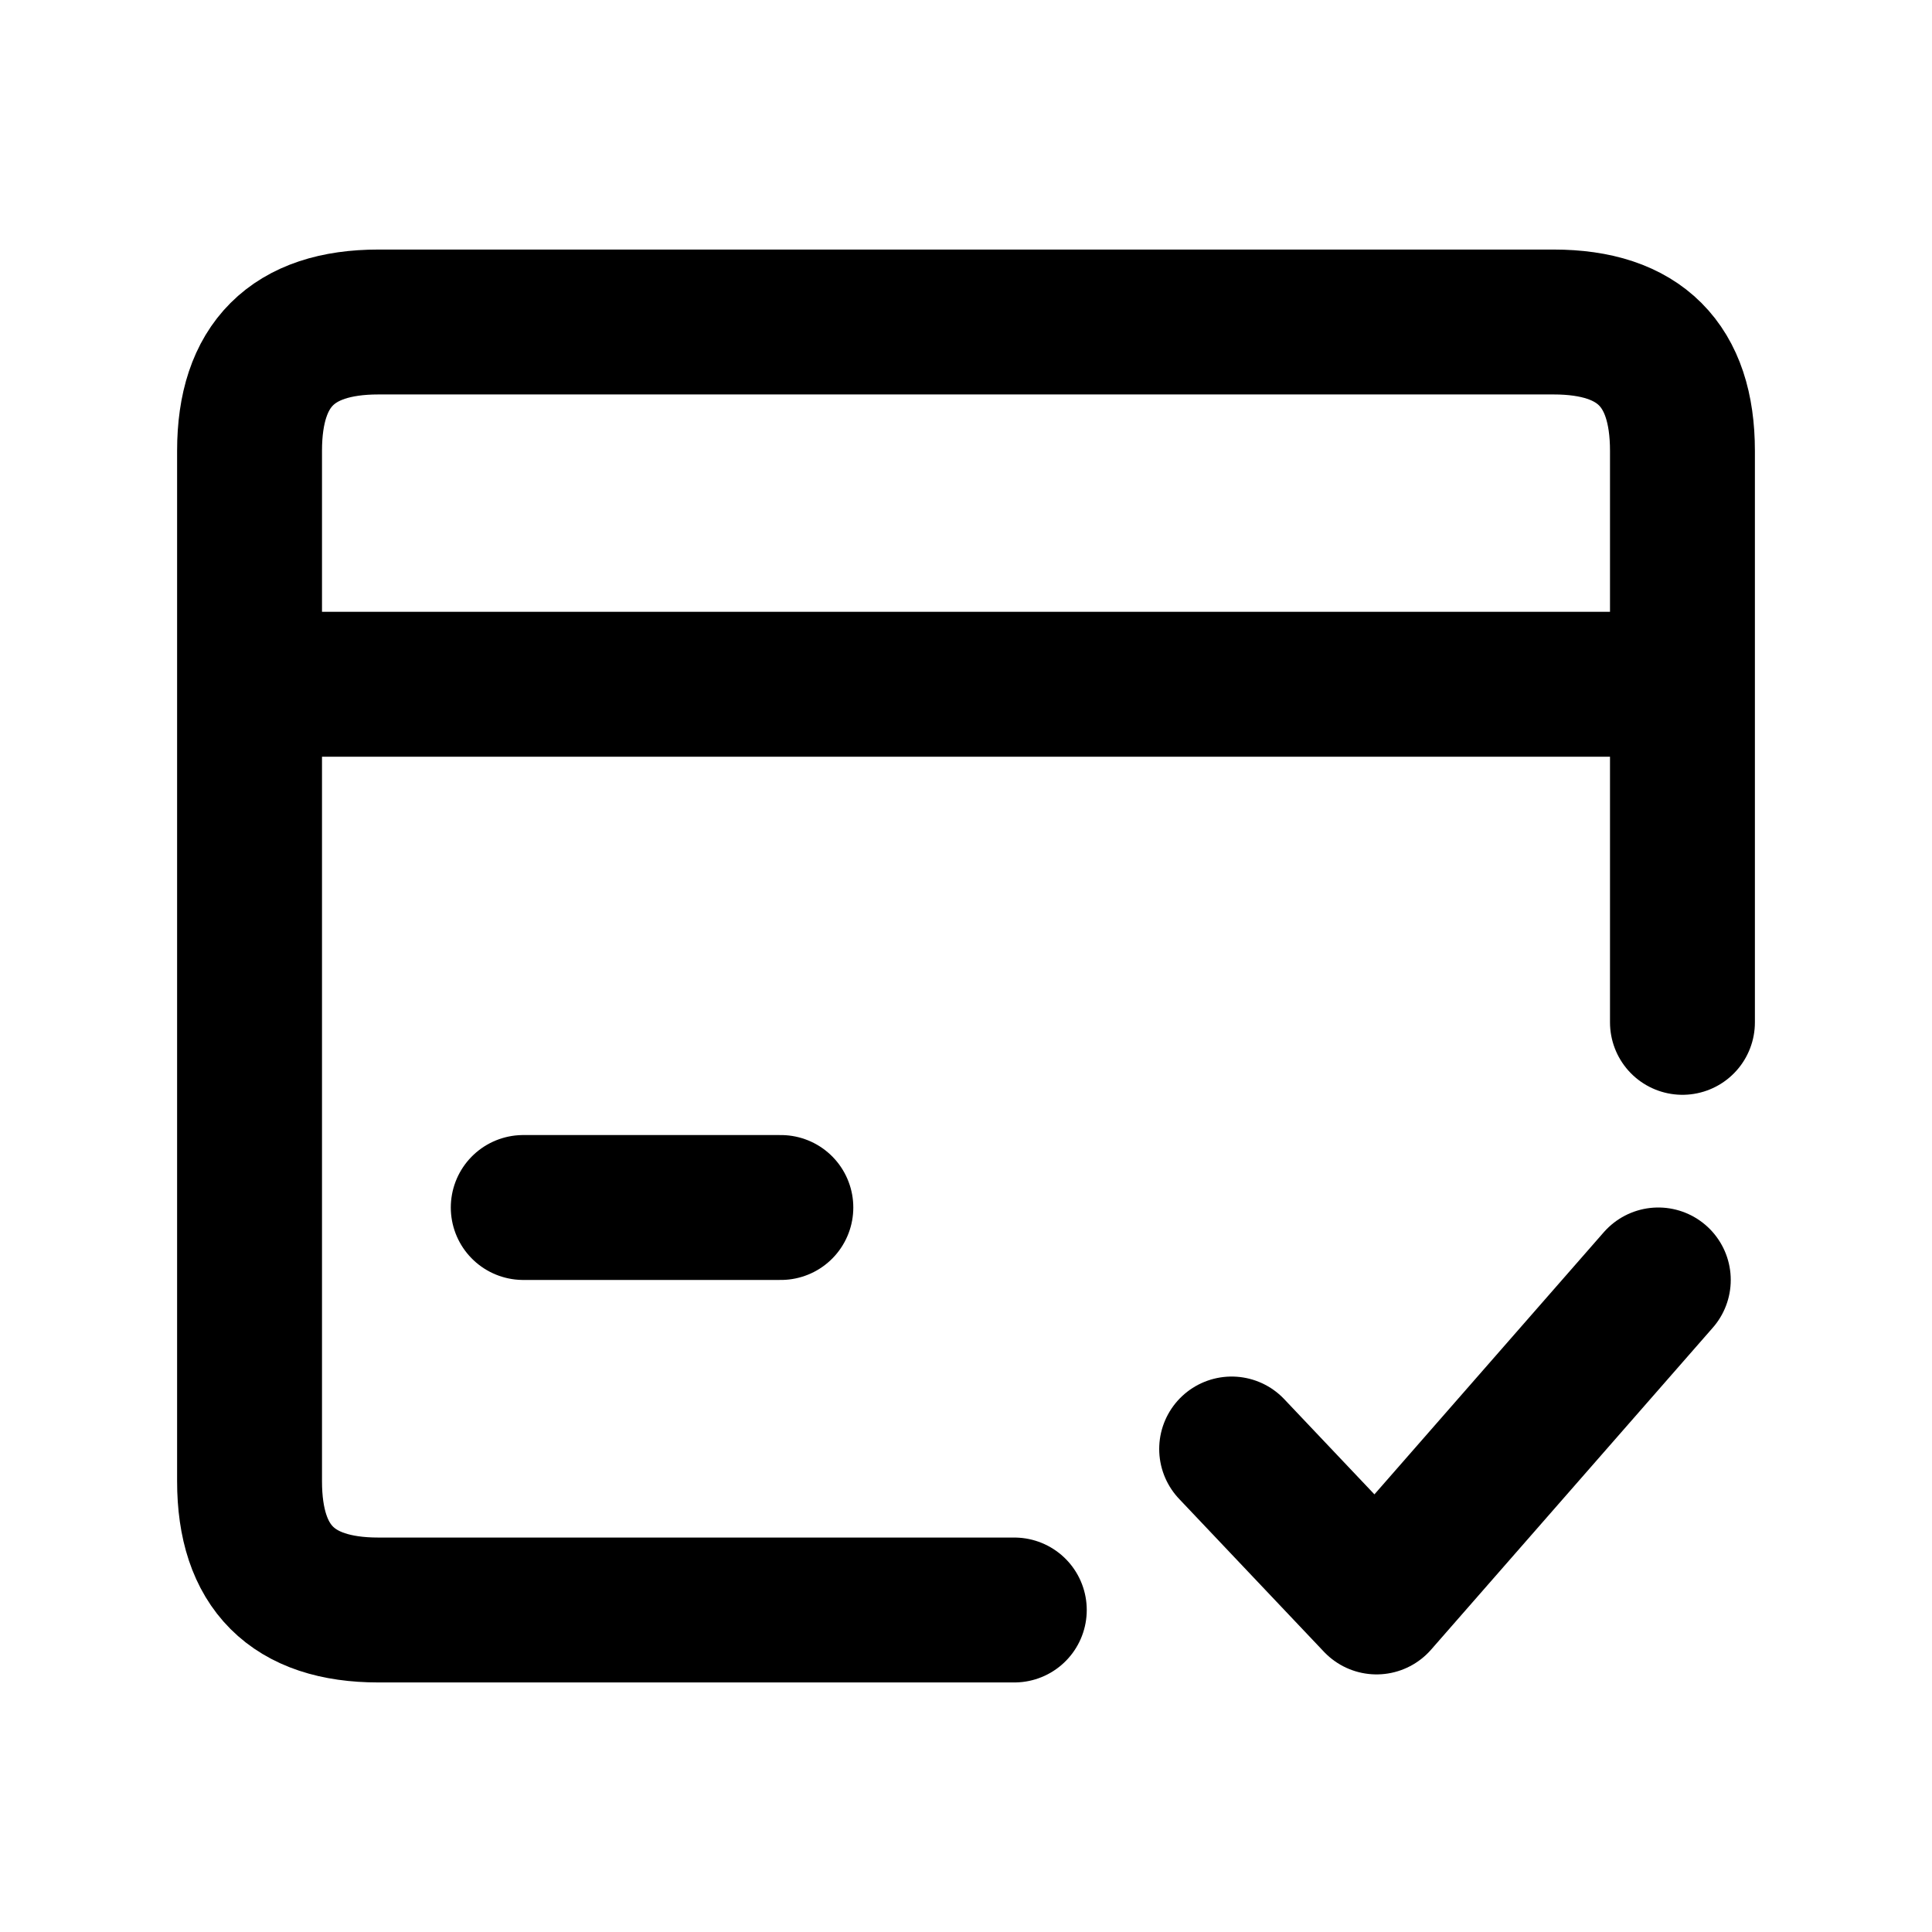
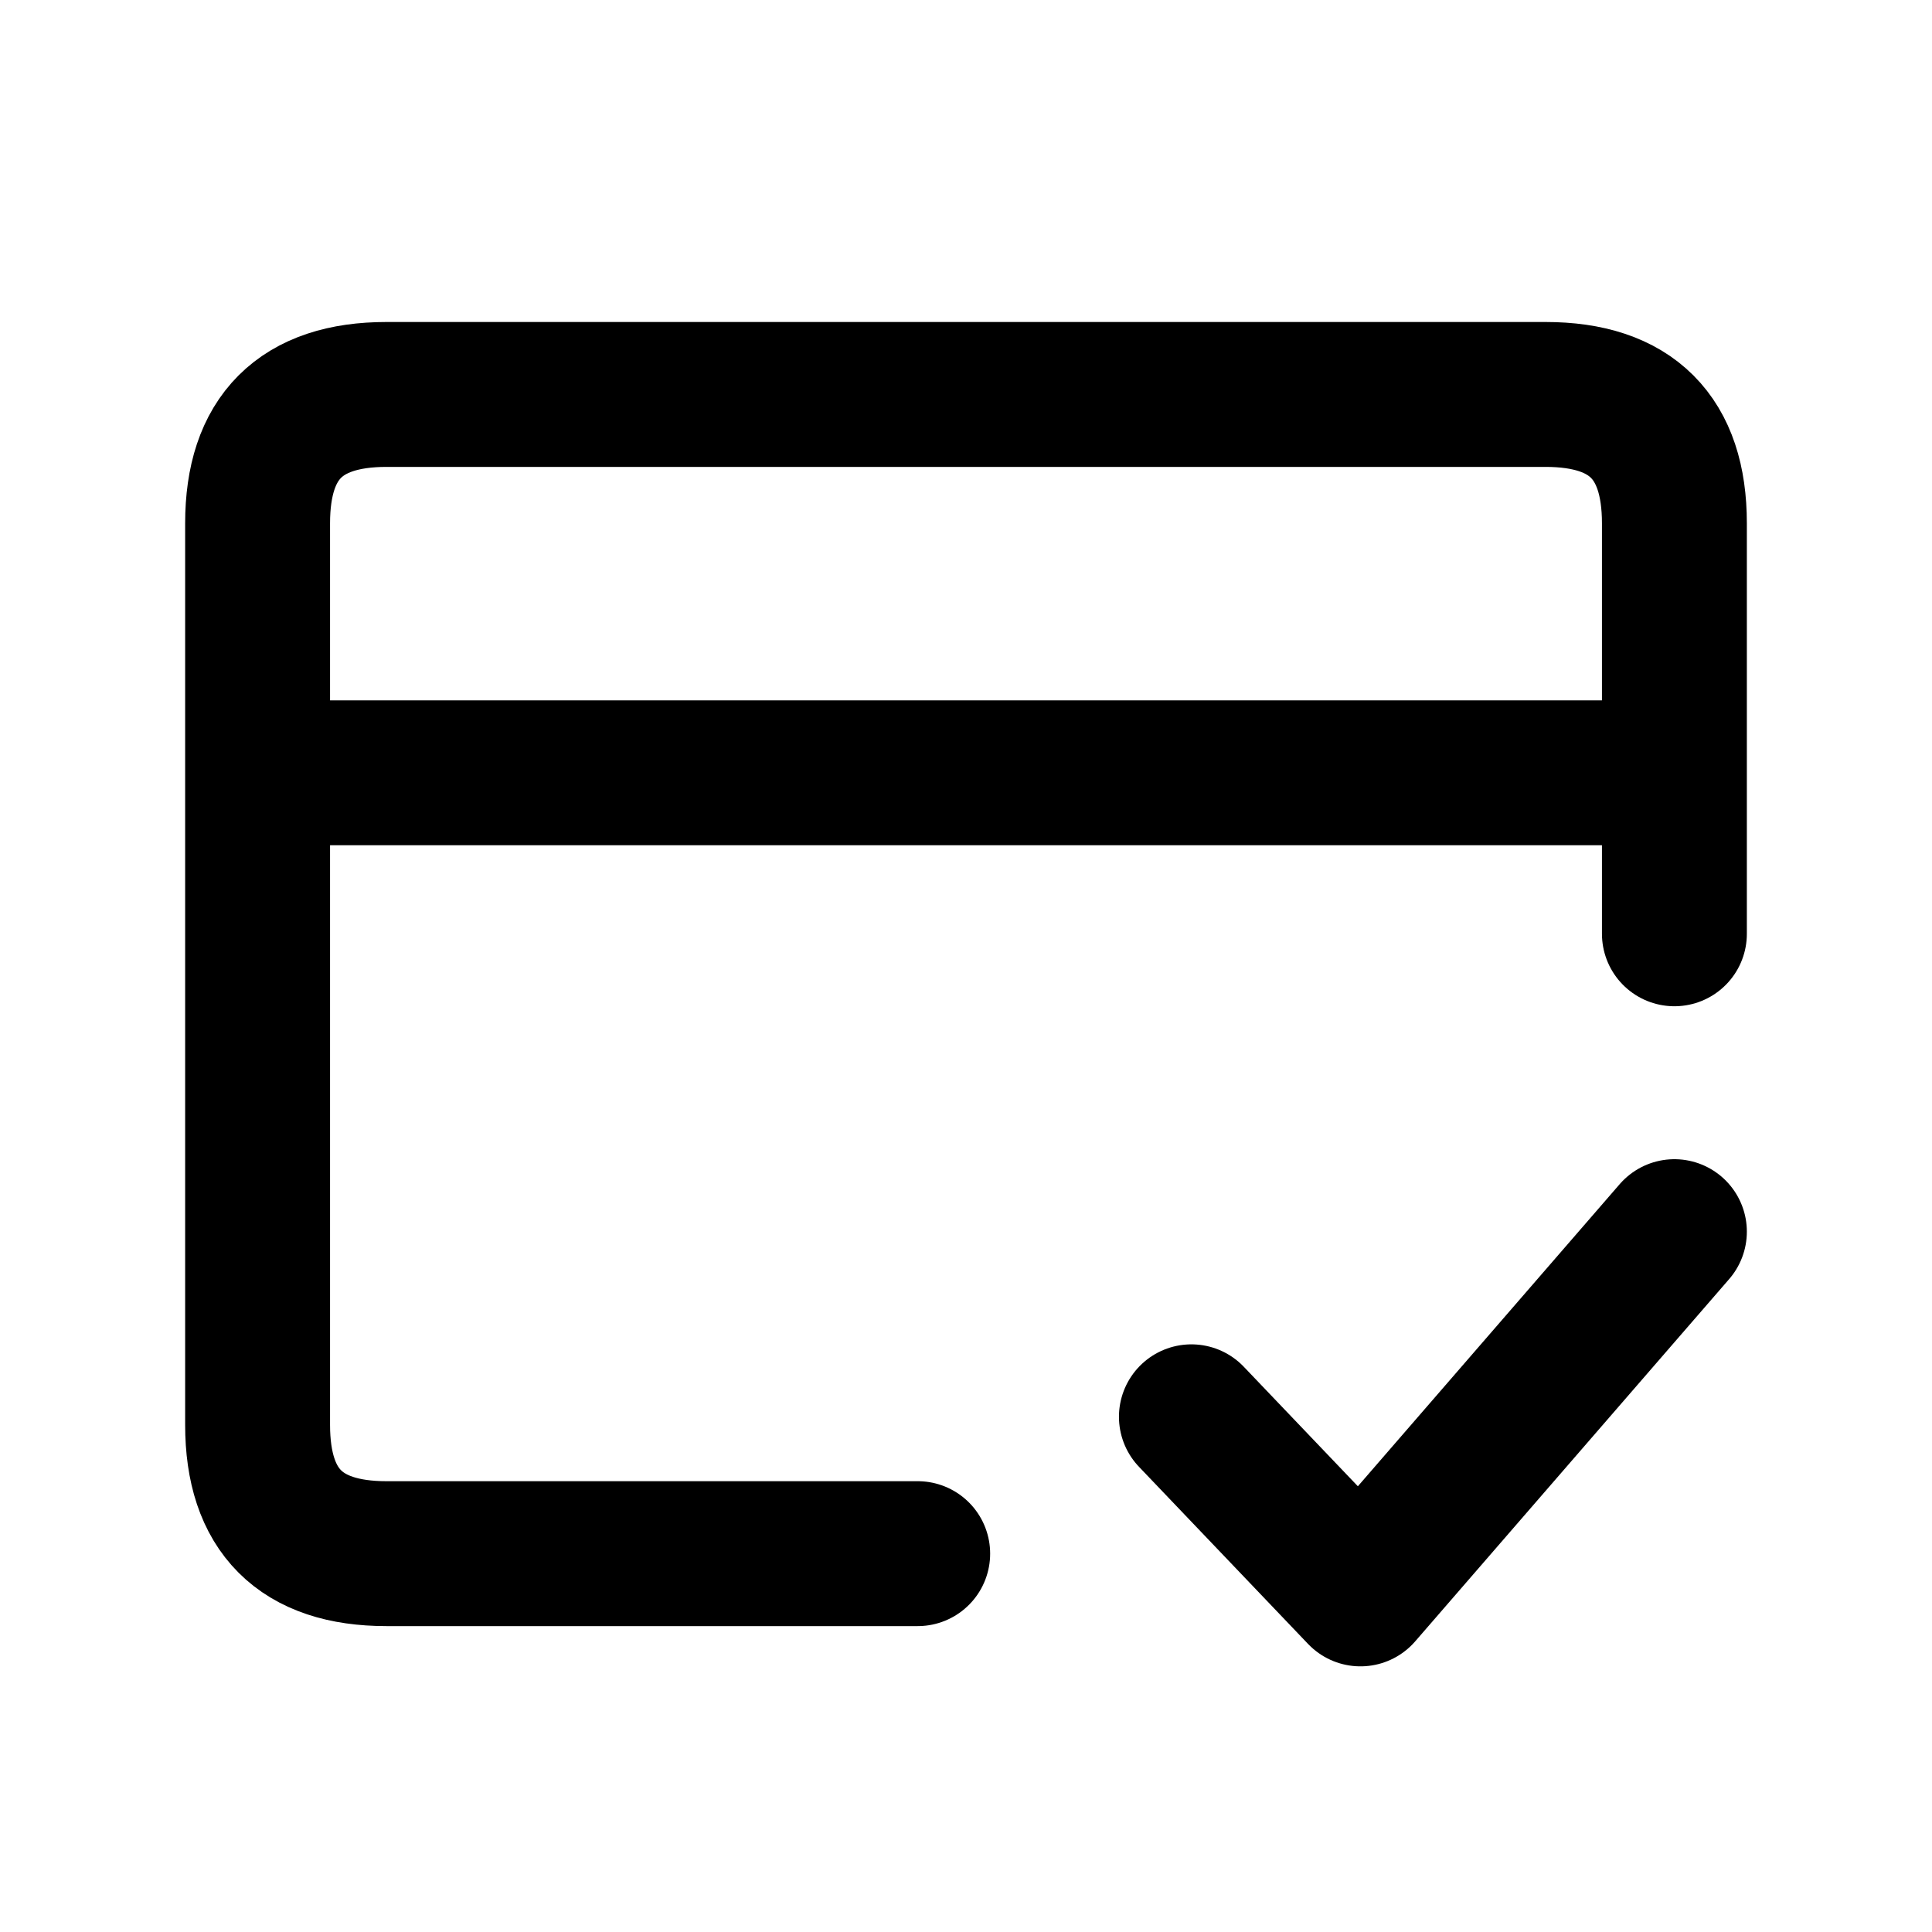
<svg xmlns="http://www.w3.org/2000/svg" width="24" height="24" viewBox="0 0 24 24" fill="none" stroke="currentColor" stroke-width="1.8" stroke-linecap="round" stroke-linejoin="round">
-   <path d="M12.6 20H4.7q-1.6 0-1.6-1.6V5.6Q3.1 4 4.7 4h14.6q1.6 0 1.6 1.6v7.1M3.3 8.5h17.4M6.5 15h3.2" />
-   <path d="M15.3 18l1.8 1.9 3.5 -4" />
+   <path d="M11.4 19.3H4.8q-1.6 0-1.6-1.6V6.5q0-1.6 1.6-1.6h14.4q1.6 0 1.6 1.6v5.1M3.2 9.6h17.6" />
+   <path d="m14.8 17.6 2.1 2.2 3.9-4.5" />
</svg>
